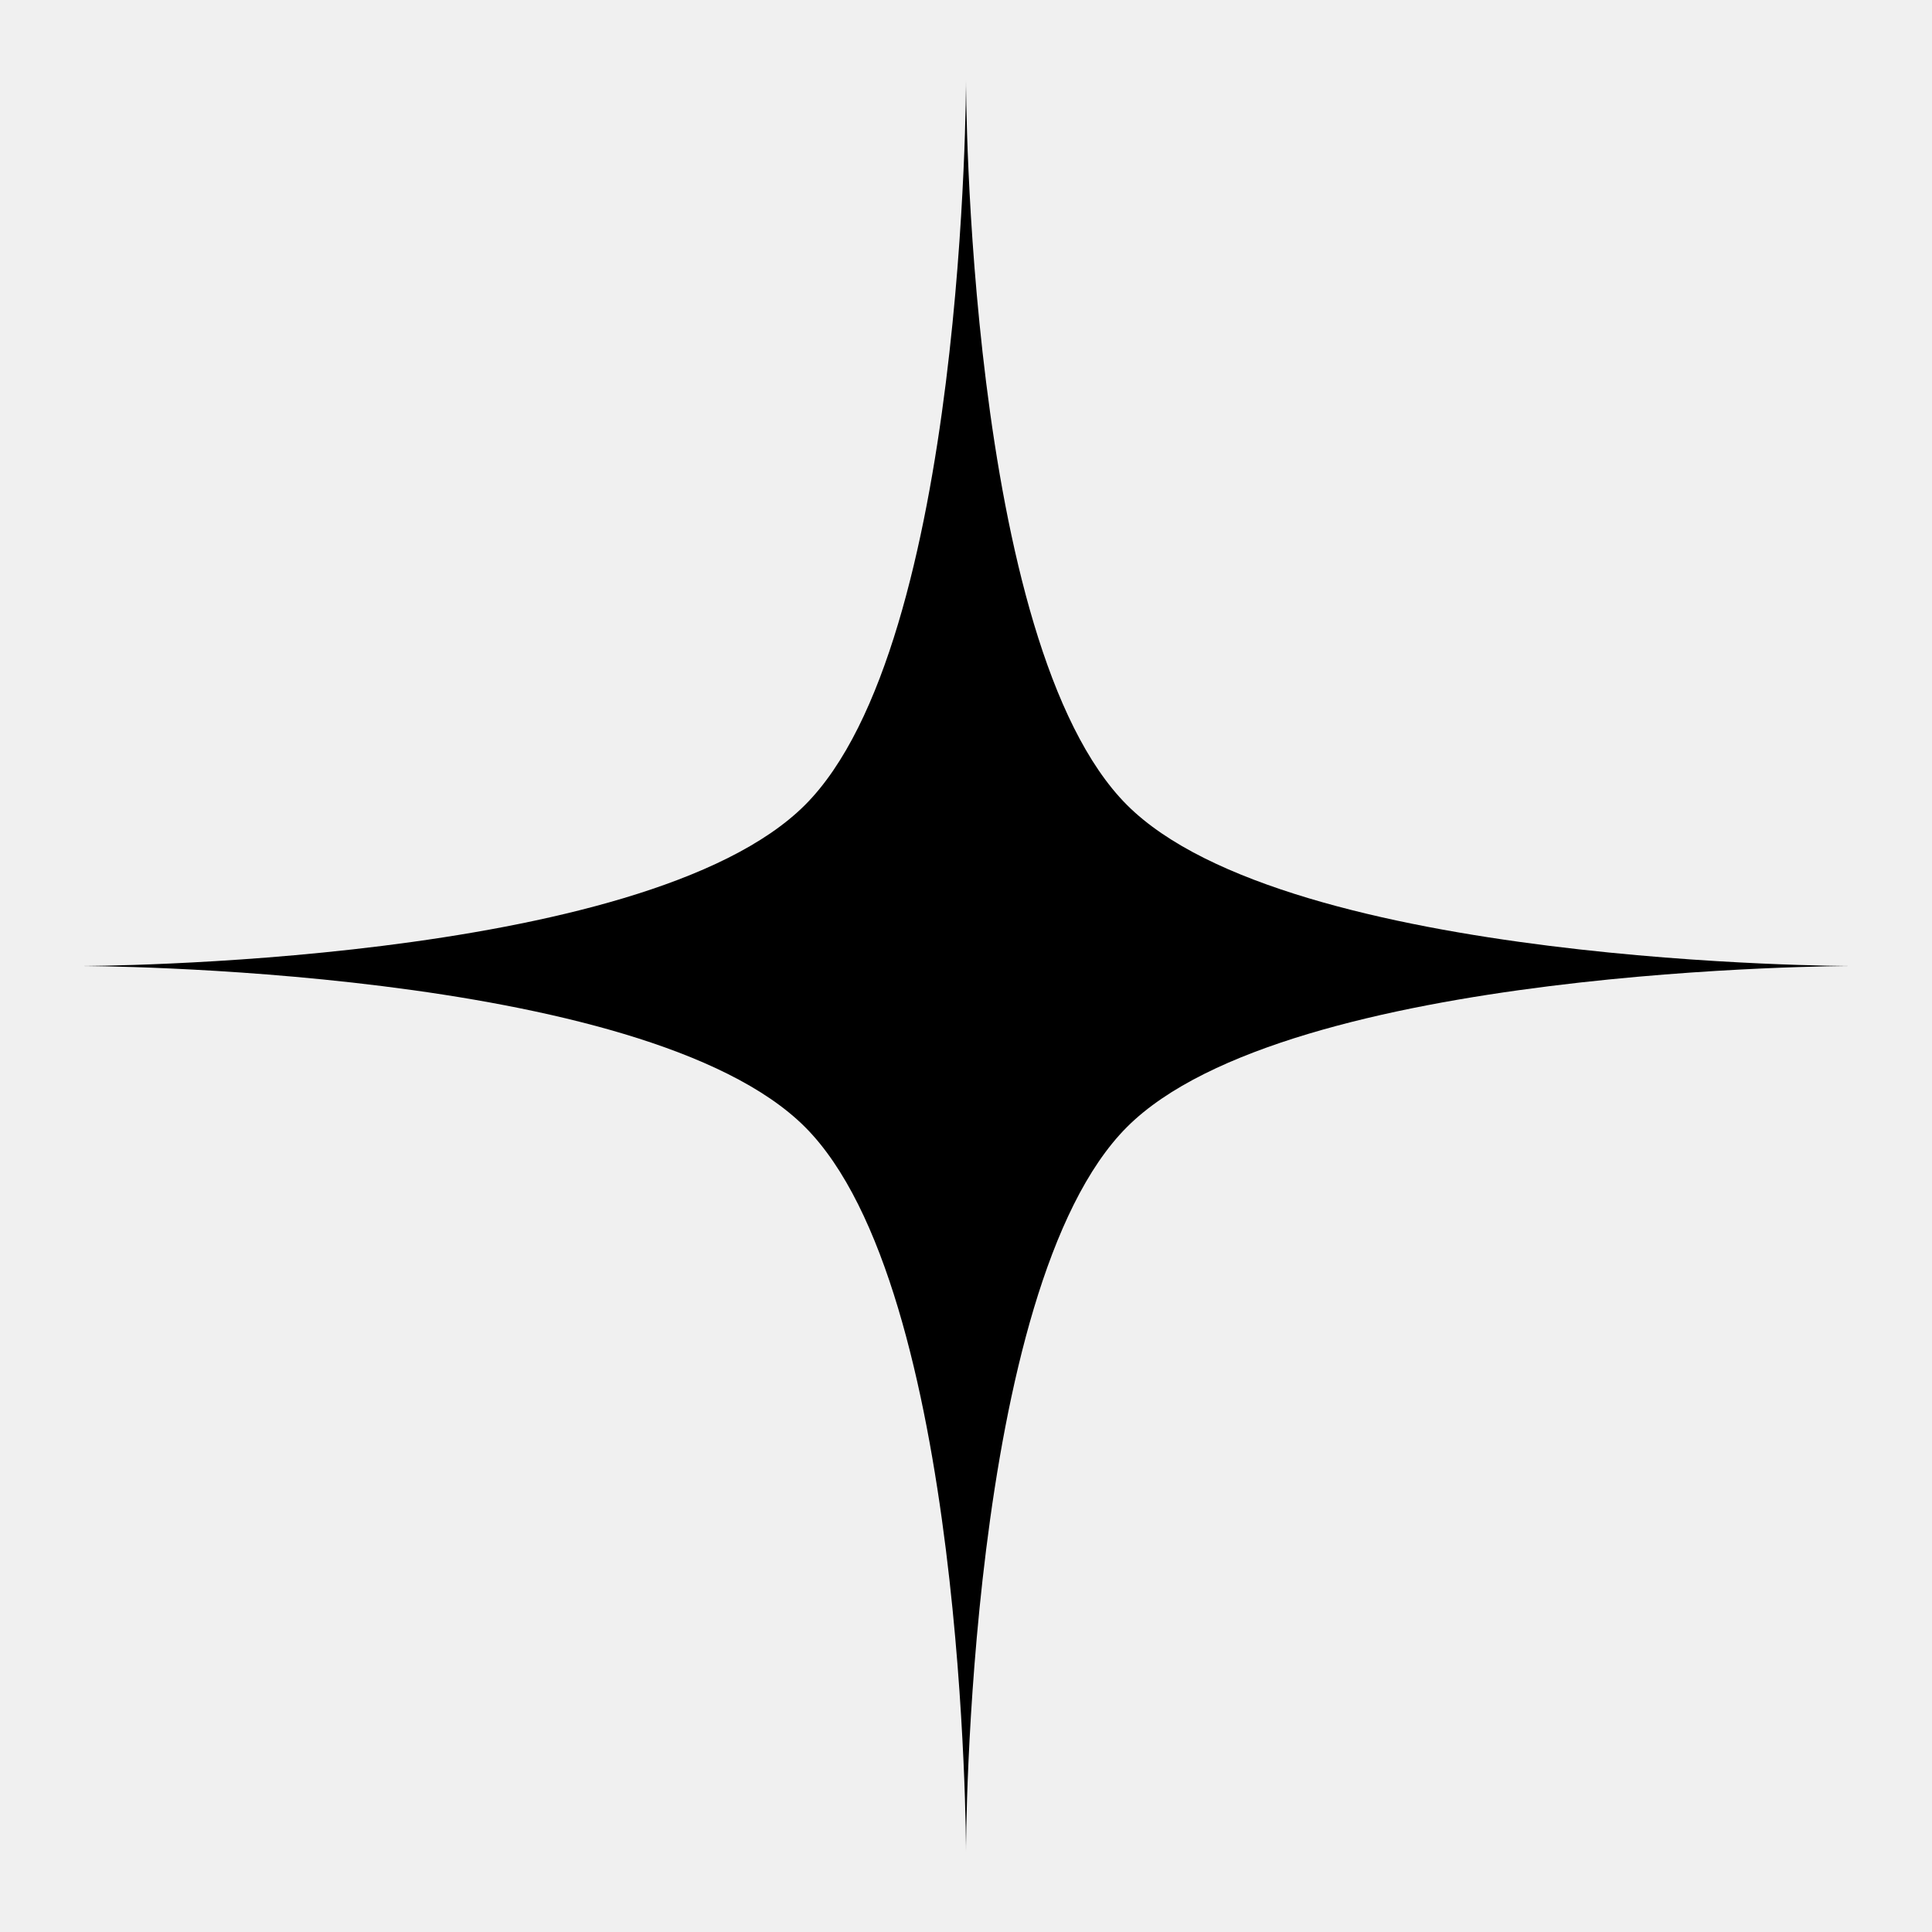
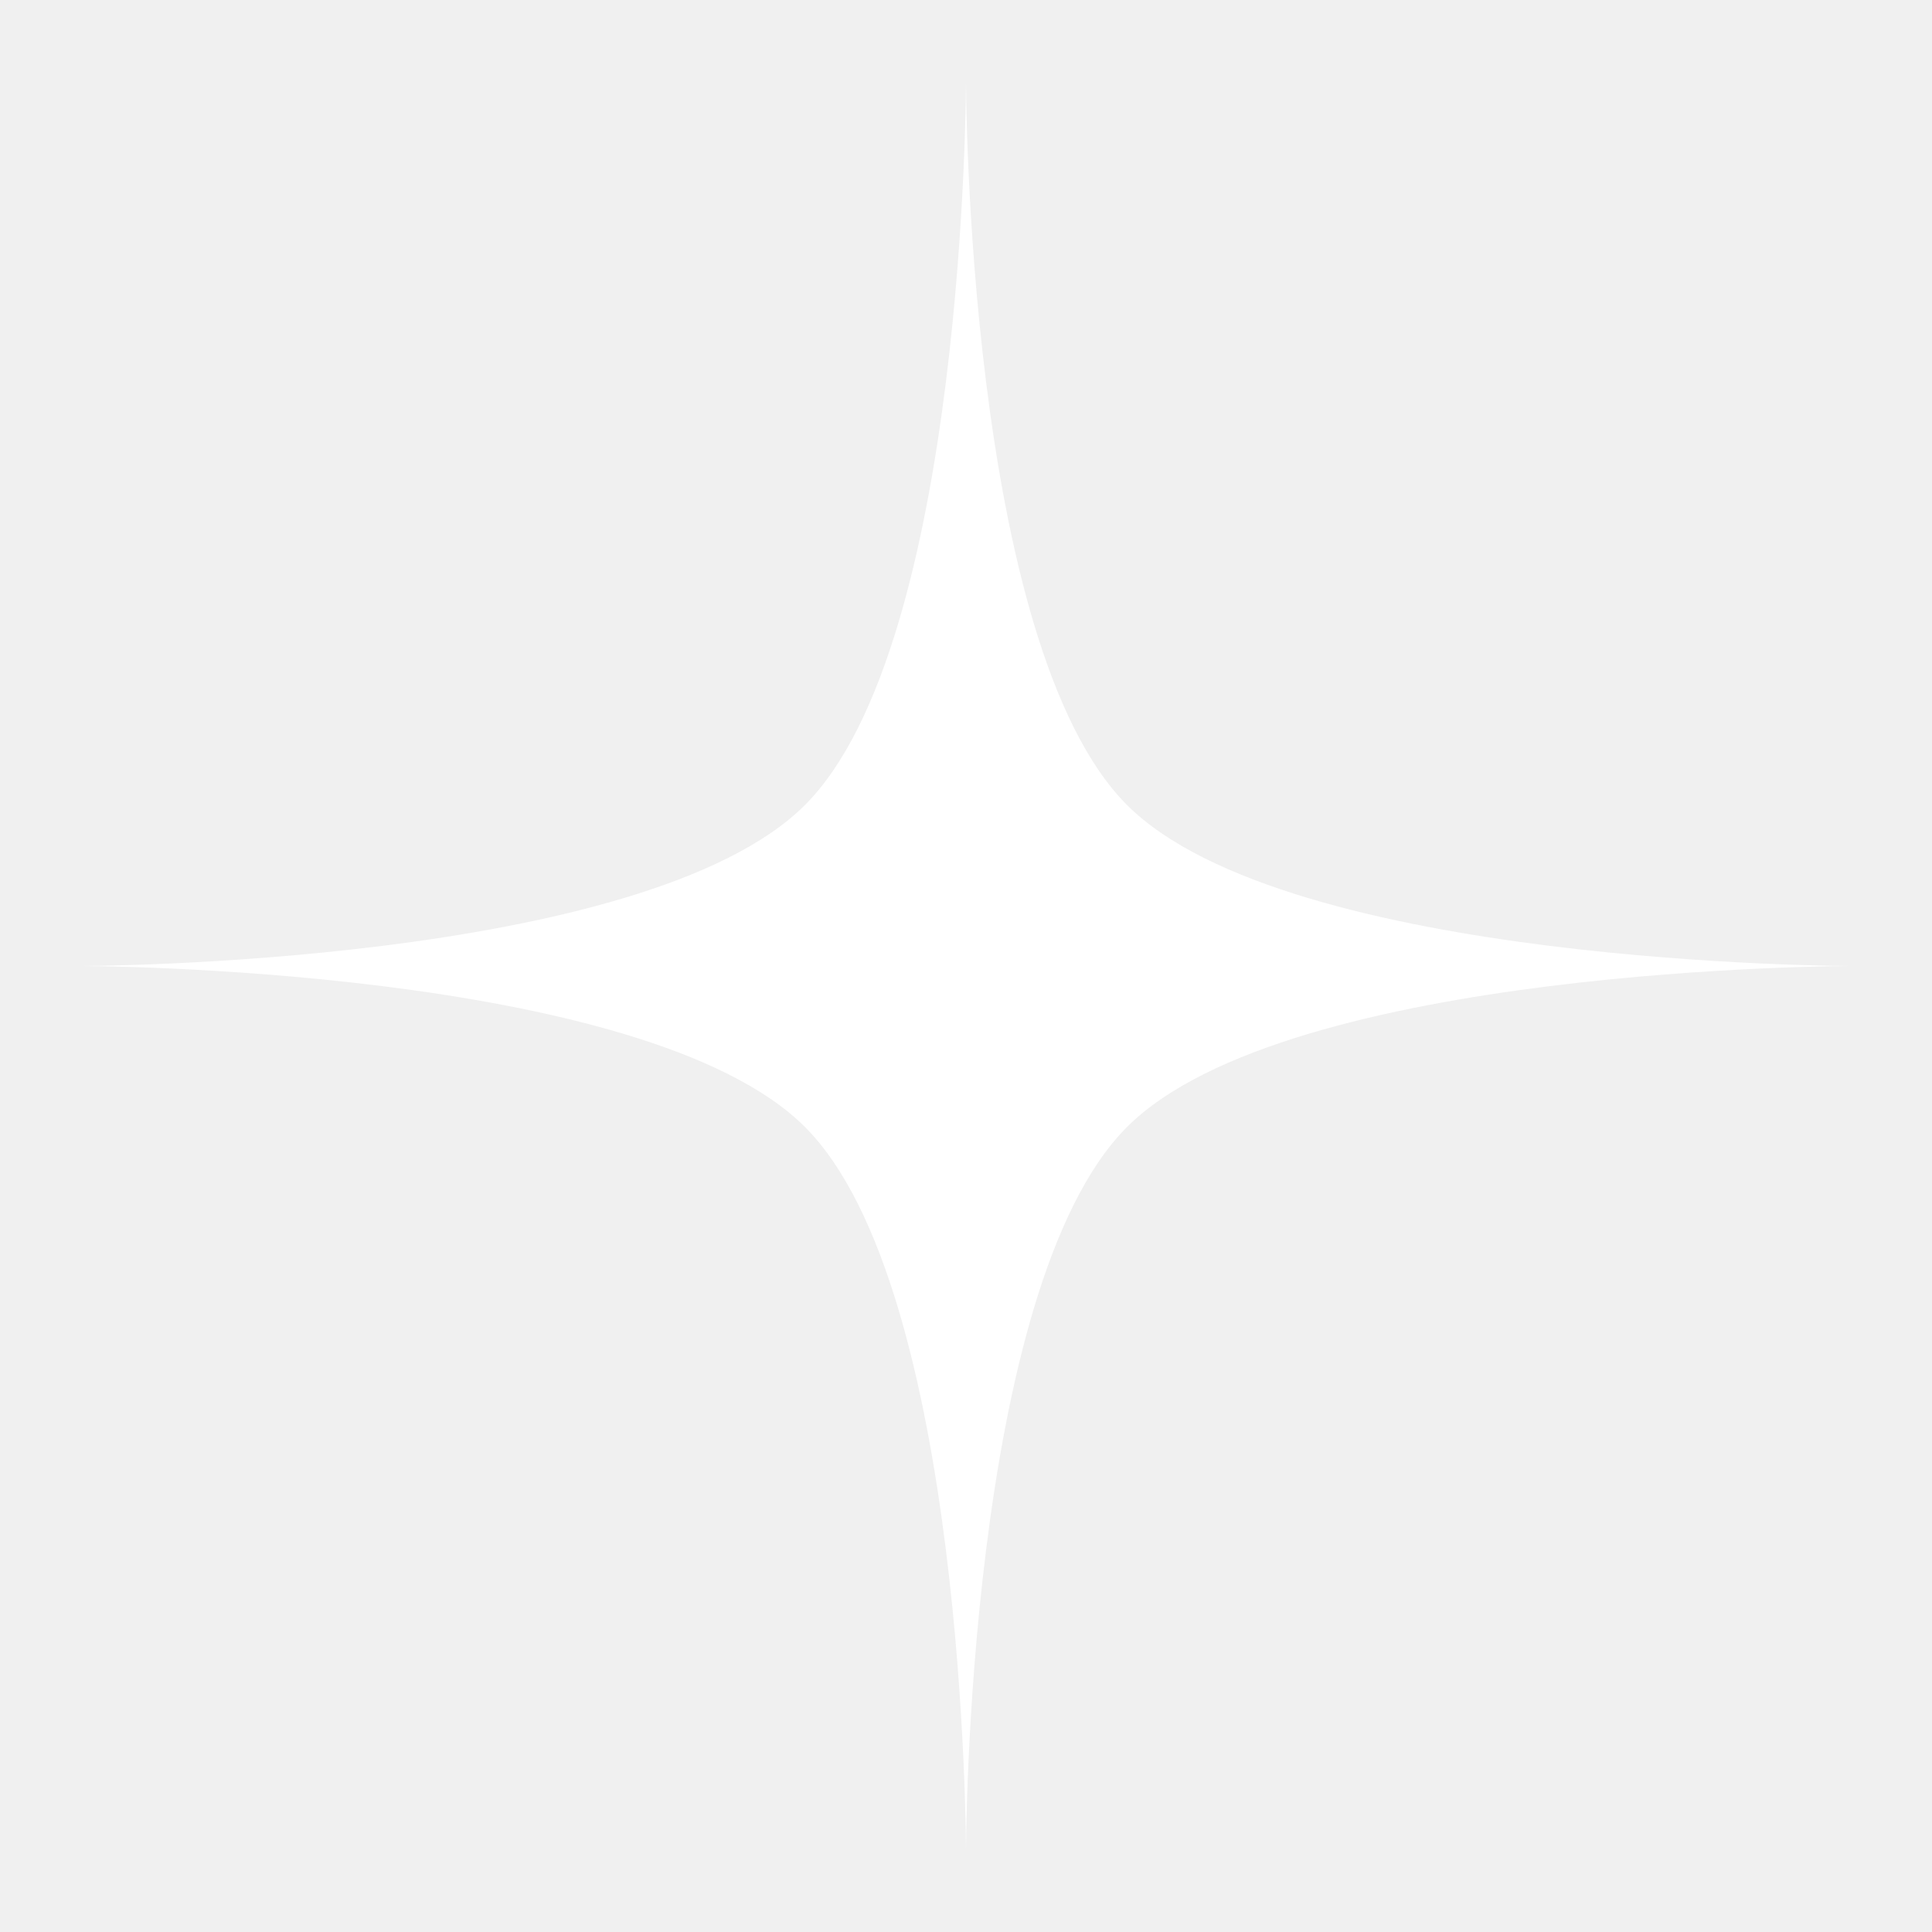
- <svg xmlns="http://www.w3.org/2000/svg" width="24" height="24" viewBox="0 0 24 24" fill="none">
-   <path d="M12 1C12 1 12 8 10 10C8 12 1 12 1 12C1 12 8 12 10 14C12 16 12 23 12 23C12 23 12 16 14 14C16 12 23 12 23 12C23 12 16 12 14 10C12 8 12 1 12 1Z" fill="currentColor" />
+ <svg xmlns="http://www.w3.org/2000/svg" width="24px" height="24px" viewBox="0 0 24 24" fill="none" transform="rotate(0) scale(1, 1)">
+   <path d="M12 1C12 1 12 8 10 10C8 12 1 12 1 12C1 12 8 12 10 14C12 16 12 23 12 23C12 23 12 16 14 14C16 12 23 12 23 12C23 12 16 12 14 10C12 8 12 1 12 1Z" fill="#fff" />
</svg>
